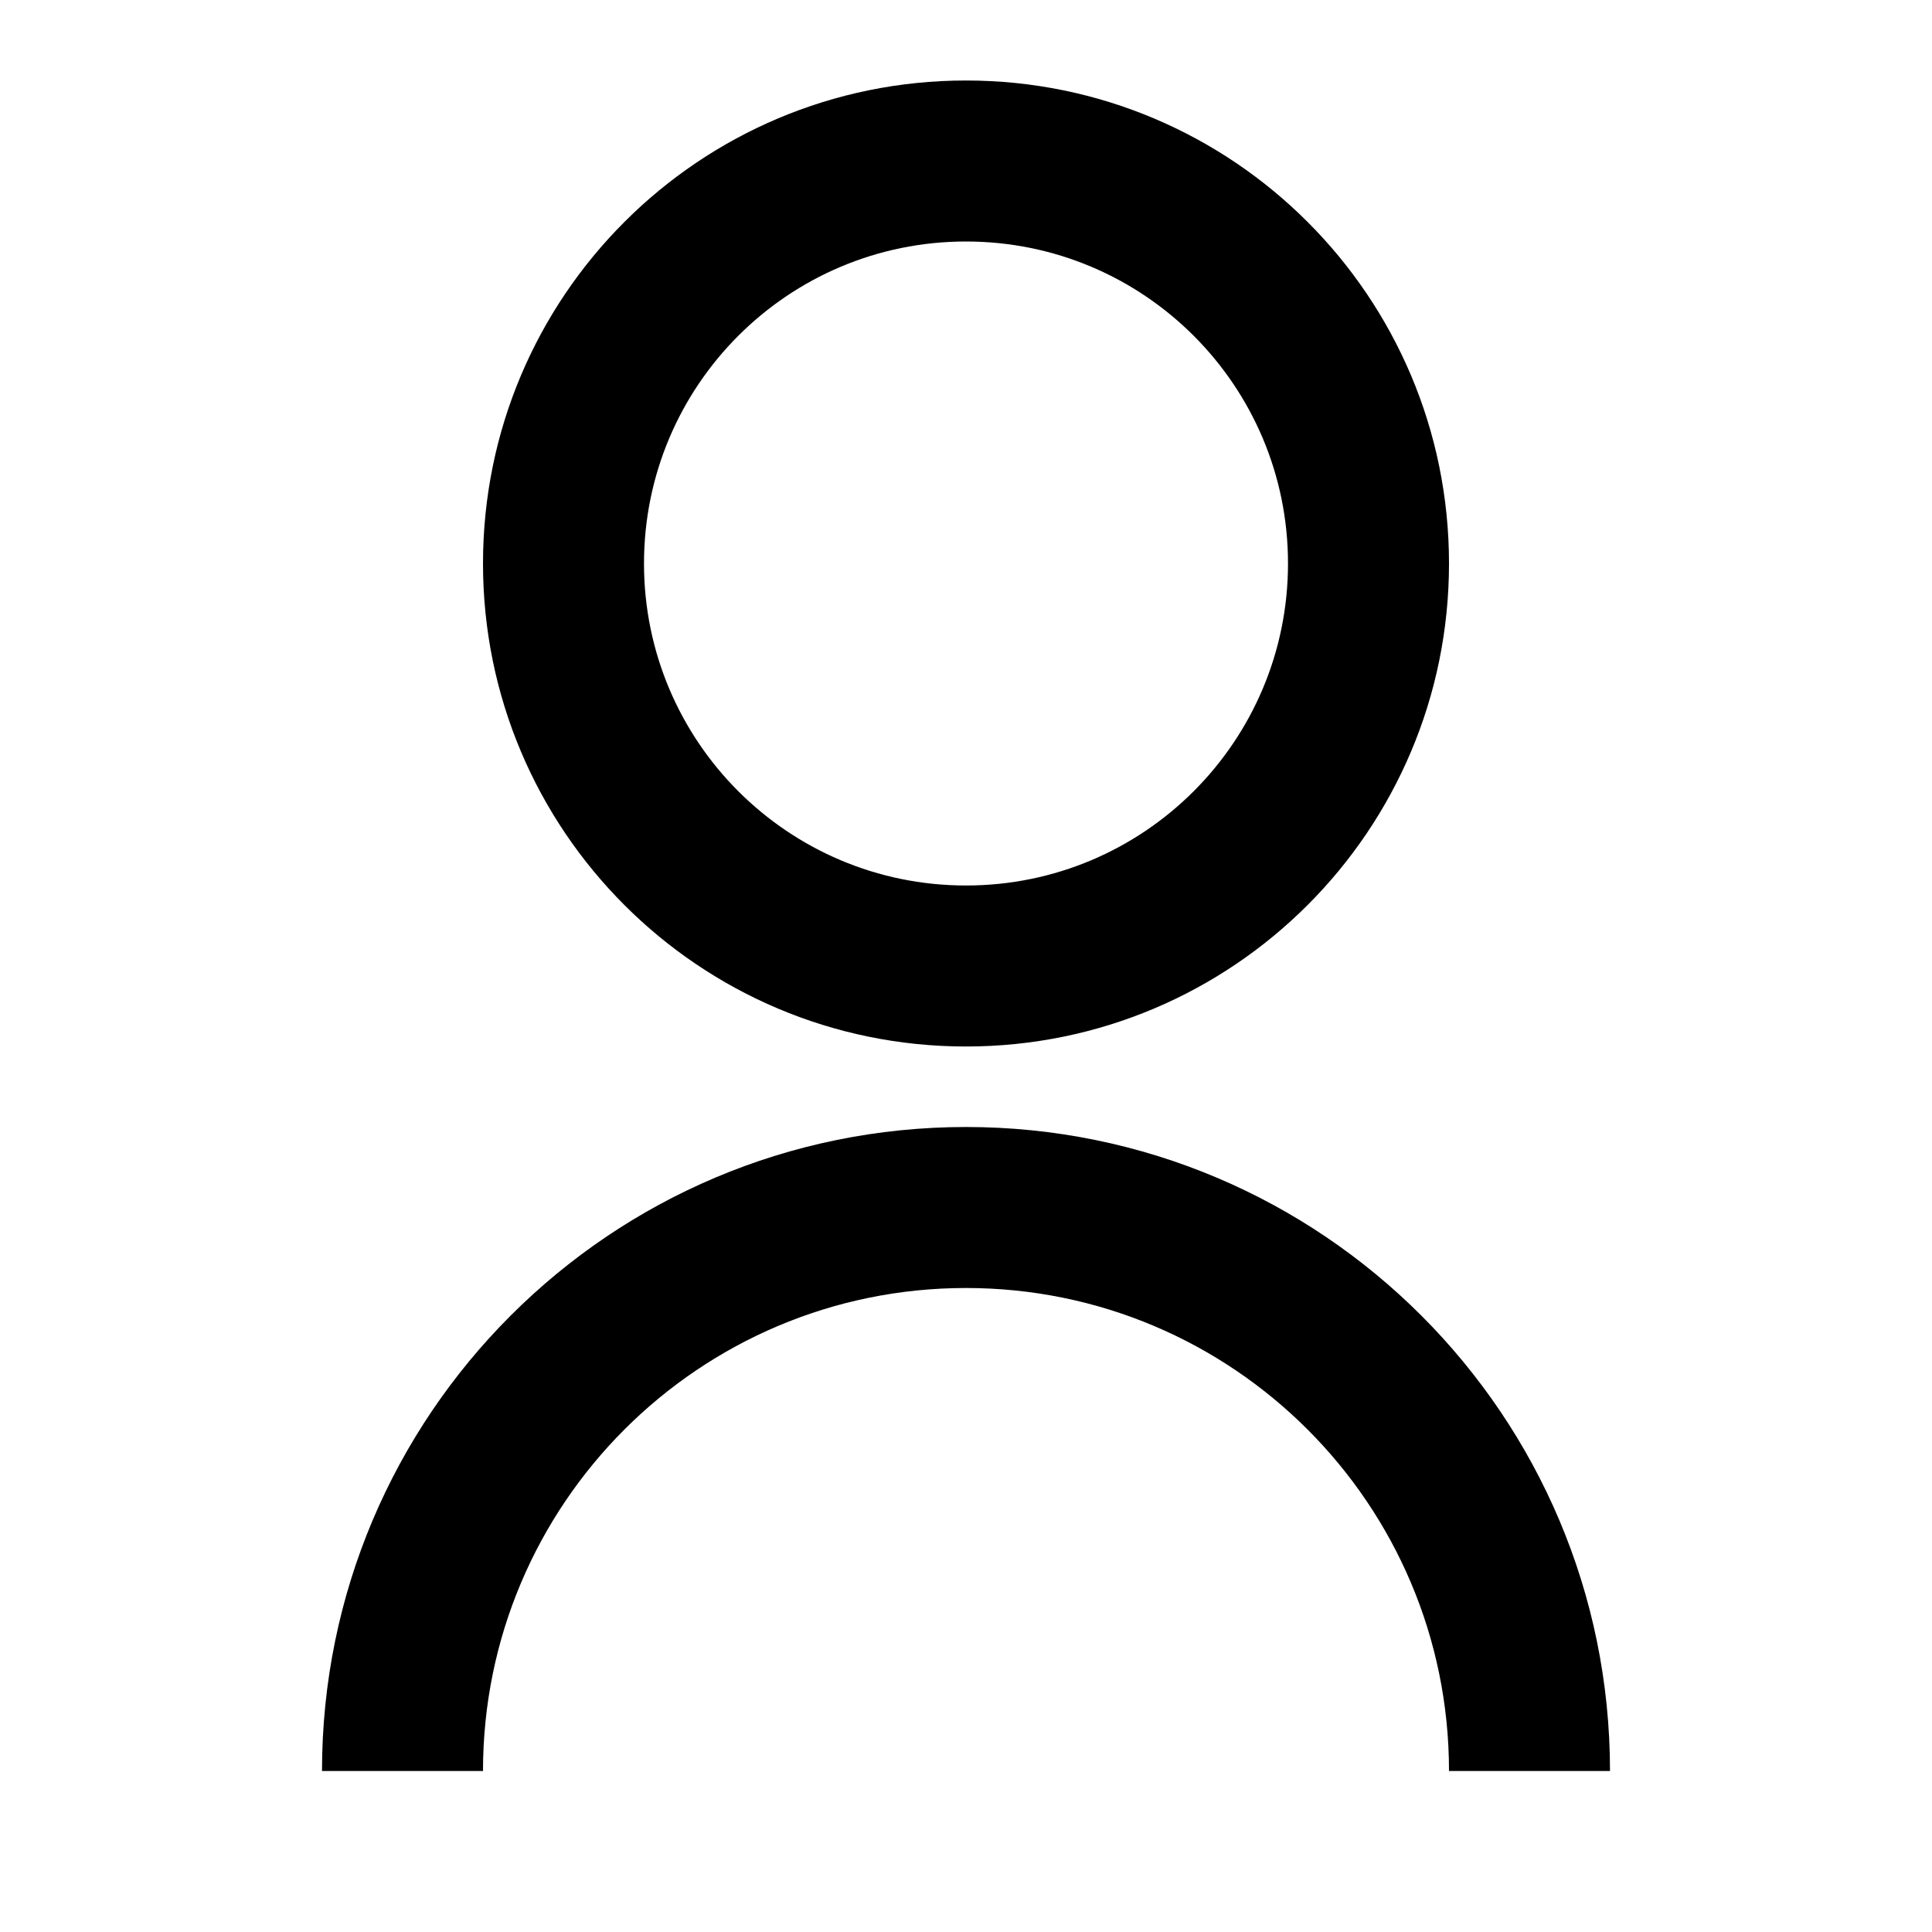
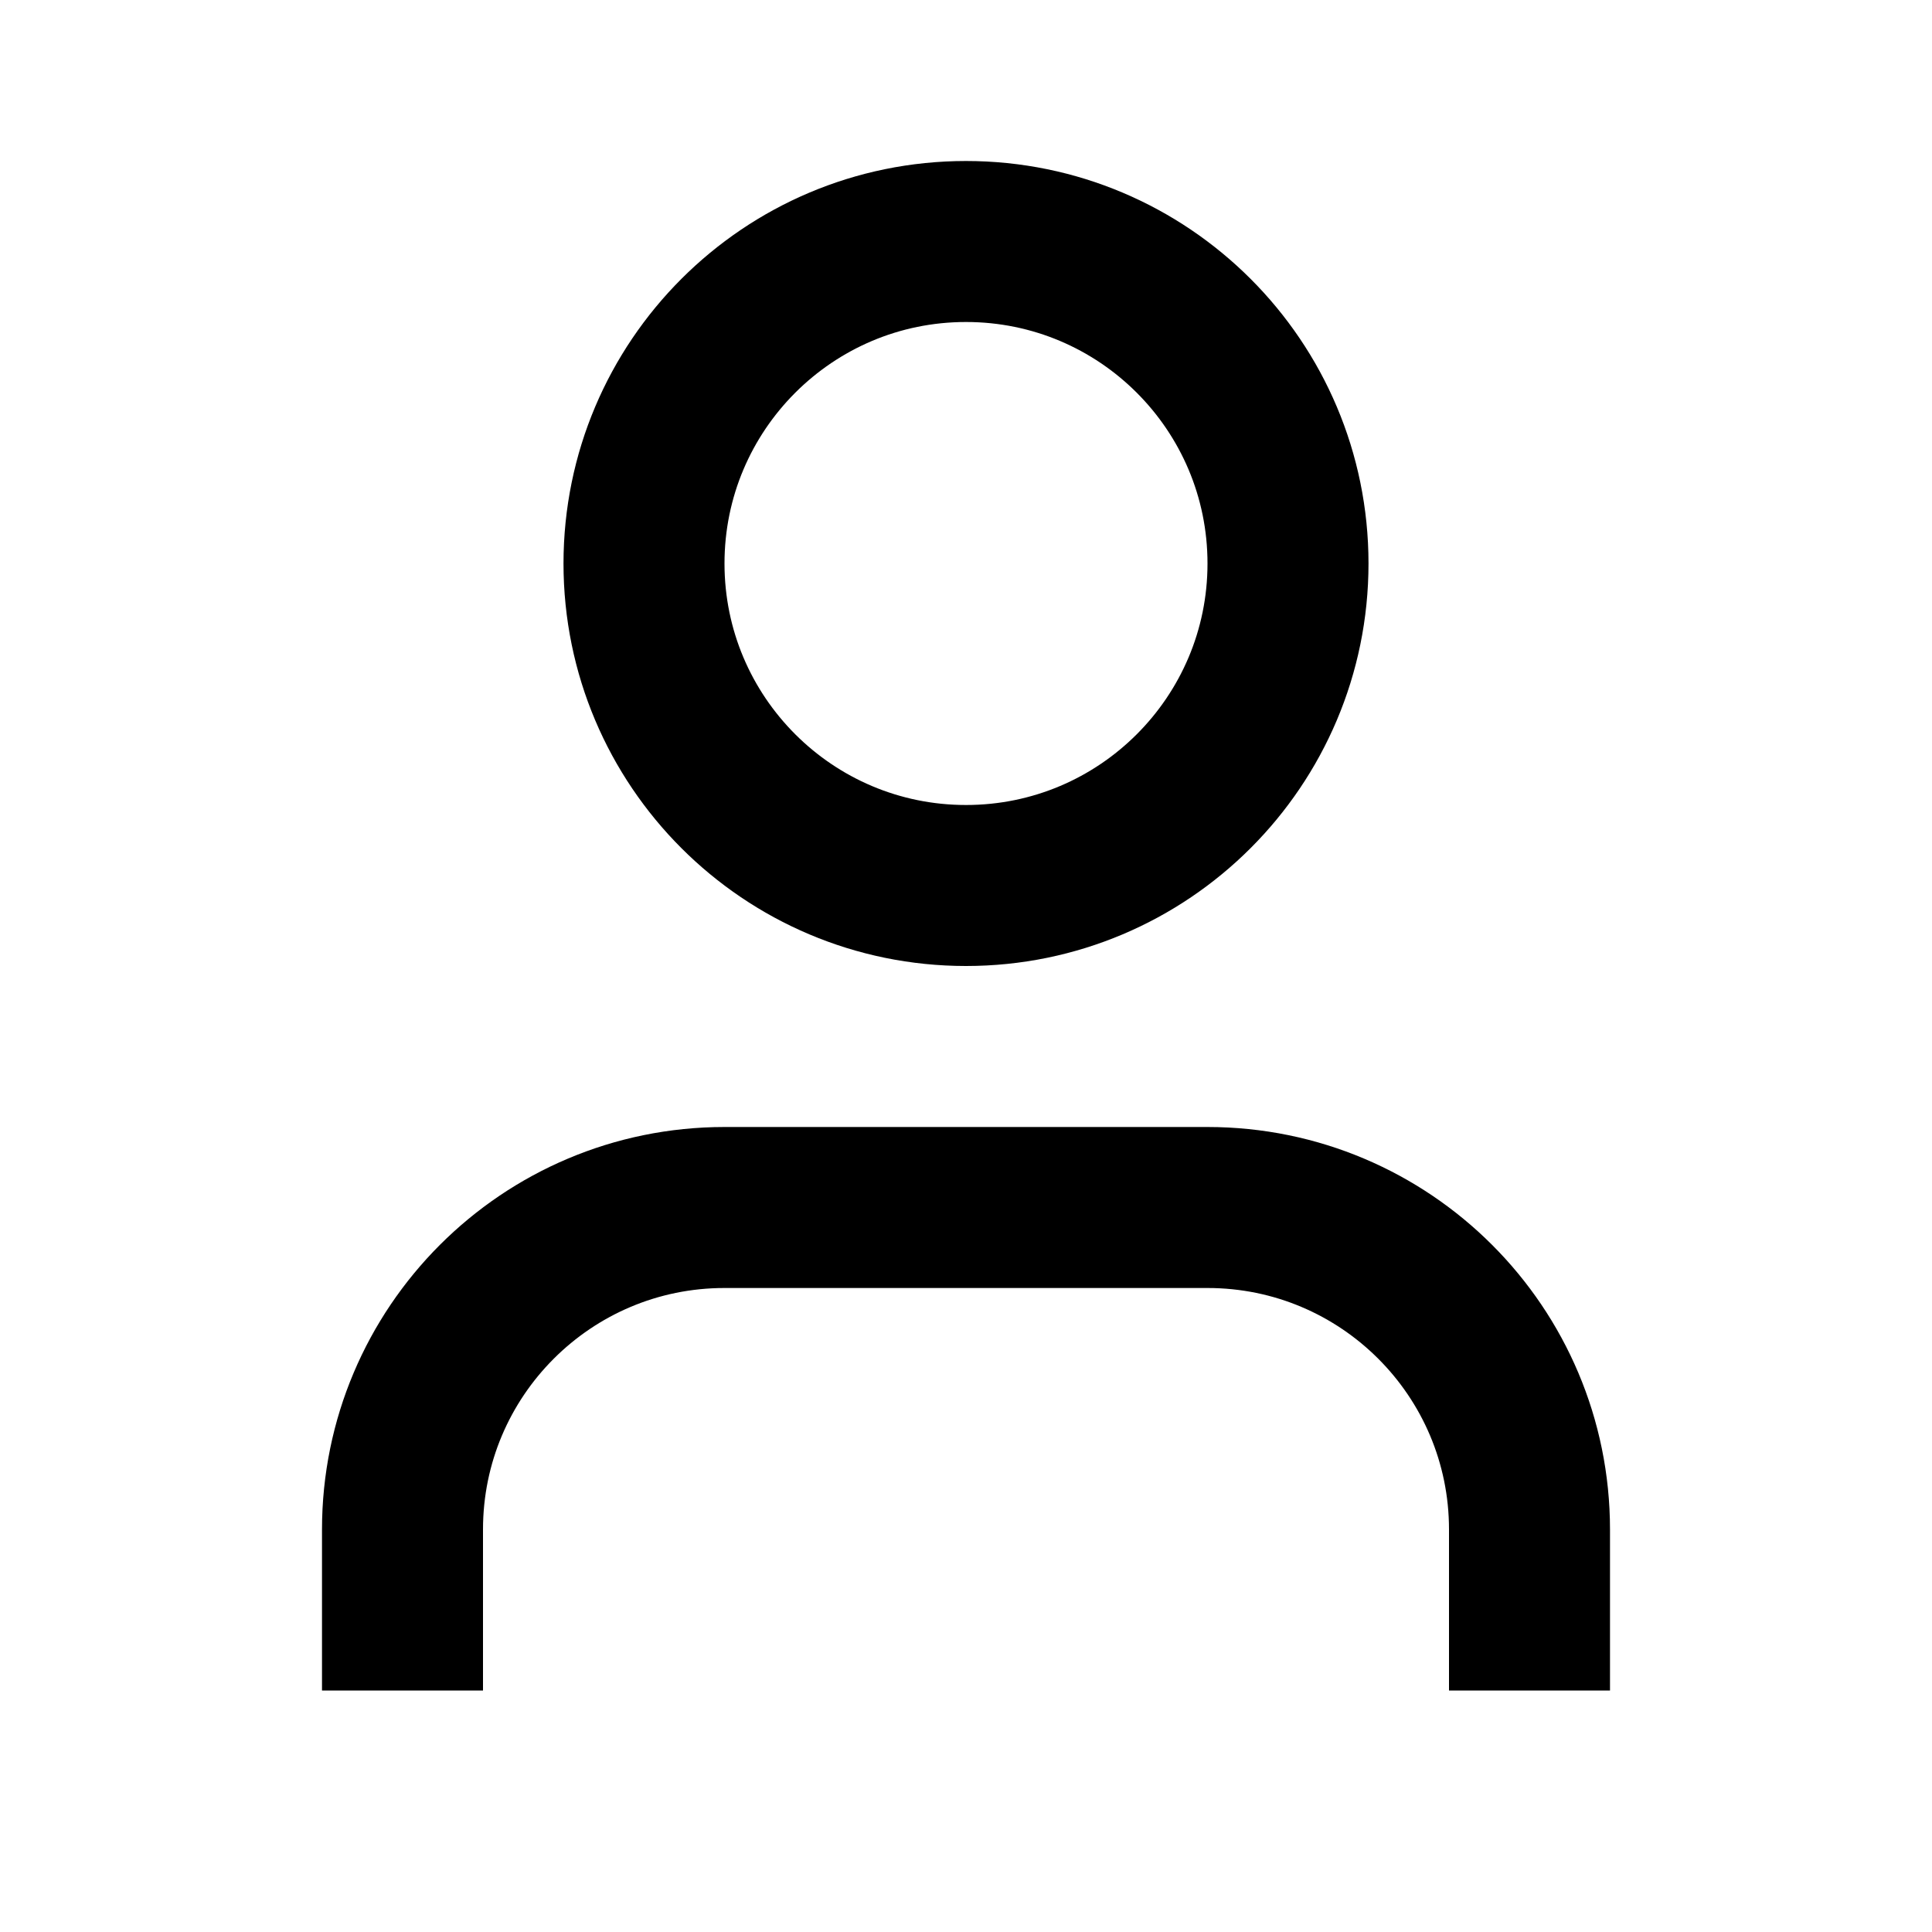
- <svg xmlns="http://www.w3.org/2000/svg" width="32" height="32" viewBox="0 0 24 24">
-   <path fill="currentColor" d="M4 22a8 8 0 1 1 16 0h-2a6 6 0 0 0-12 0H4Zm8-9c-3.315 0-6-2.685-6-6s2.685-6 6-6s6 2.685 6 6s-2.685 6-6 6Zm0-2c2.21 0 4-1.79 4-4s-1.79-4-4-4s-4 1.79-4 4s1.79 4 4 4Z">
-   </path>
+ <svg xmlns="http://www.w3.org/2000/svg" class="h-5 w-5" fill="none" viewBox="0 0 24 24" stroke="currentColor" stroke-width="2">
+   <path d="M19 21v-2a4 4 0 0 0-4-4H9a4 4 0 0 0-4 4v2" />
+   <circle cx="12" cy="7" r="4" />
</svg>
